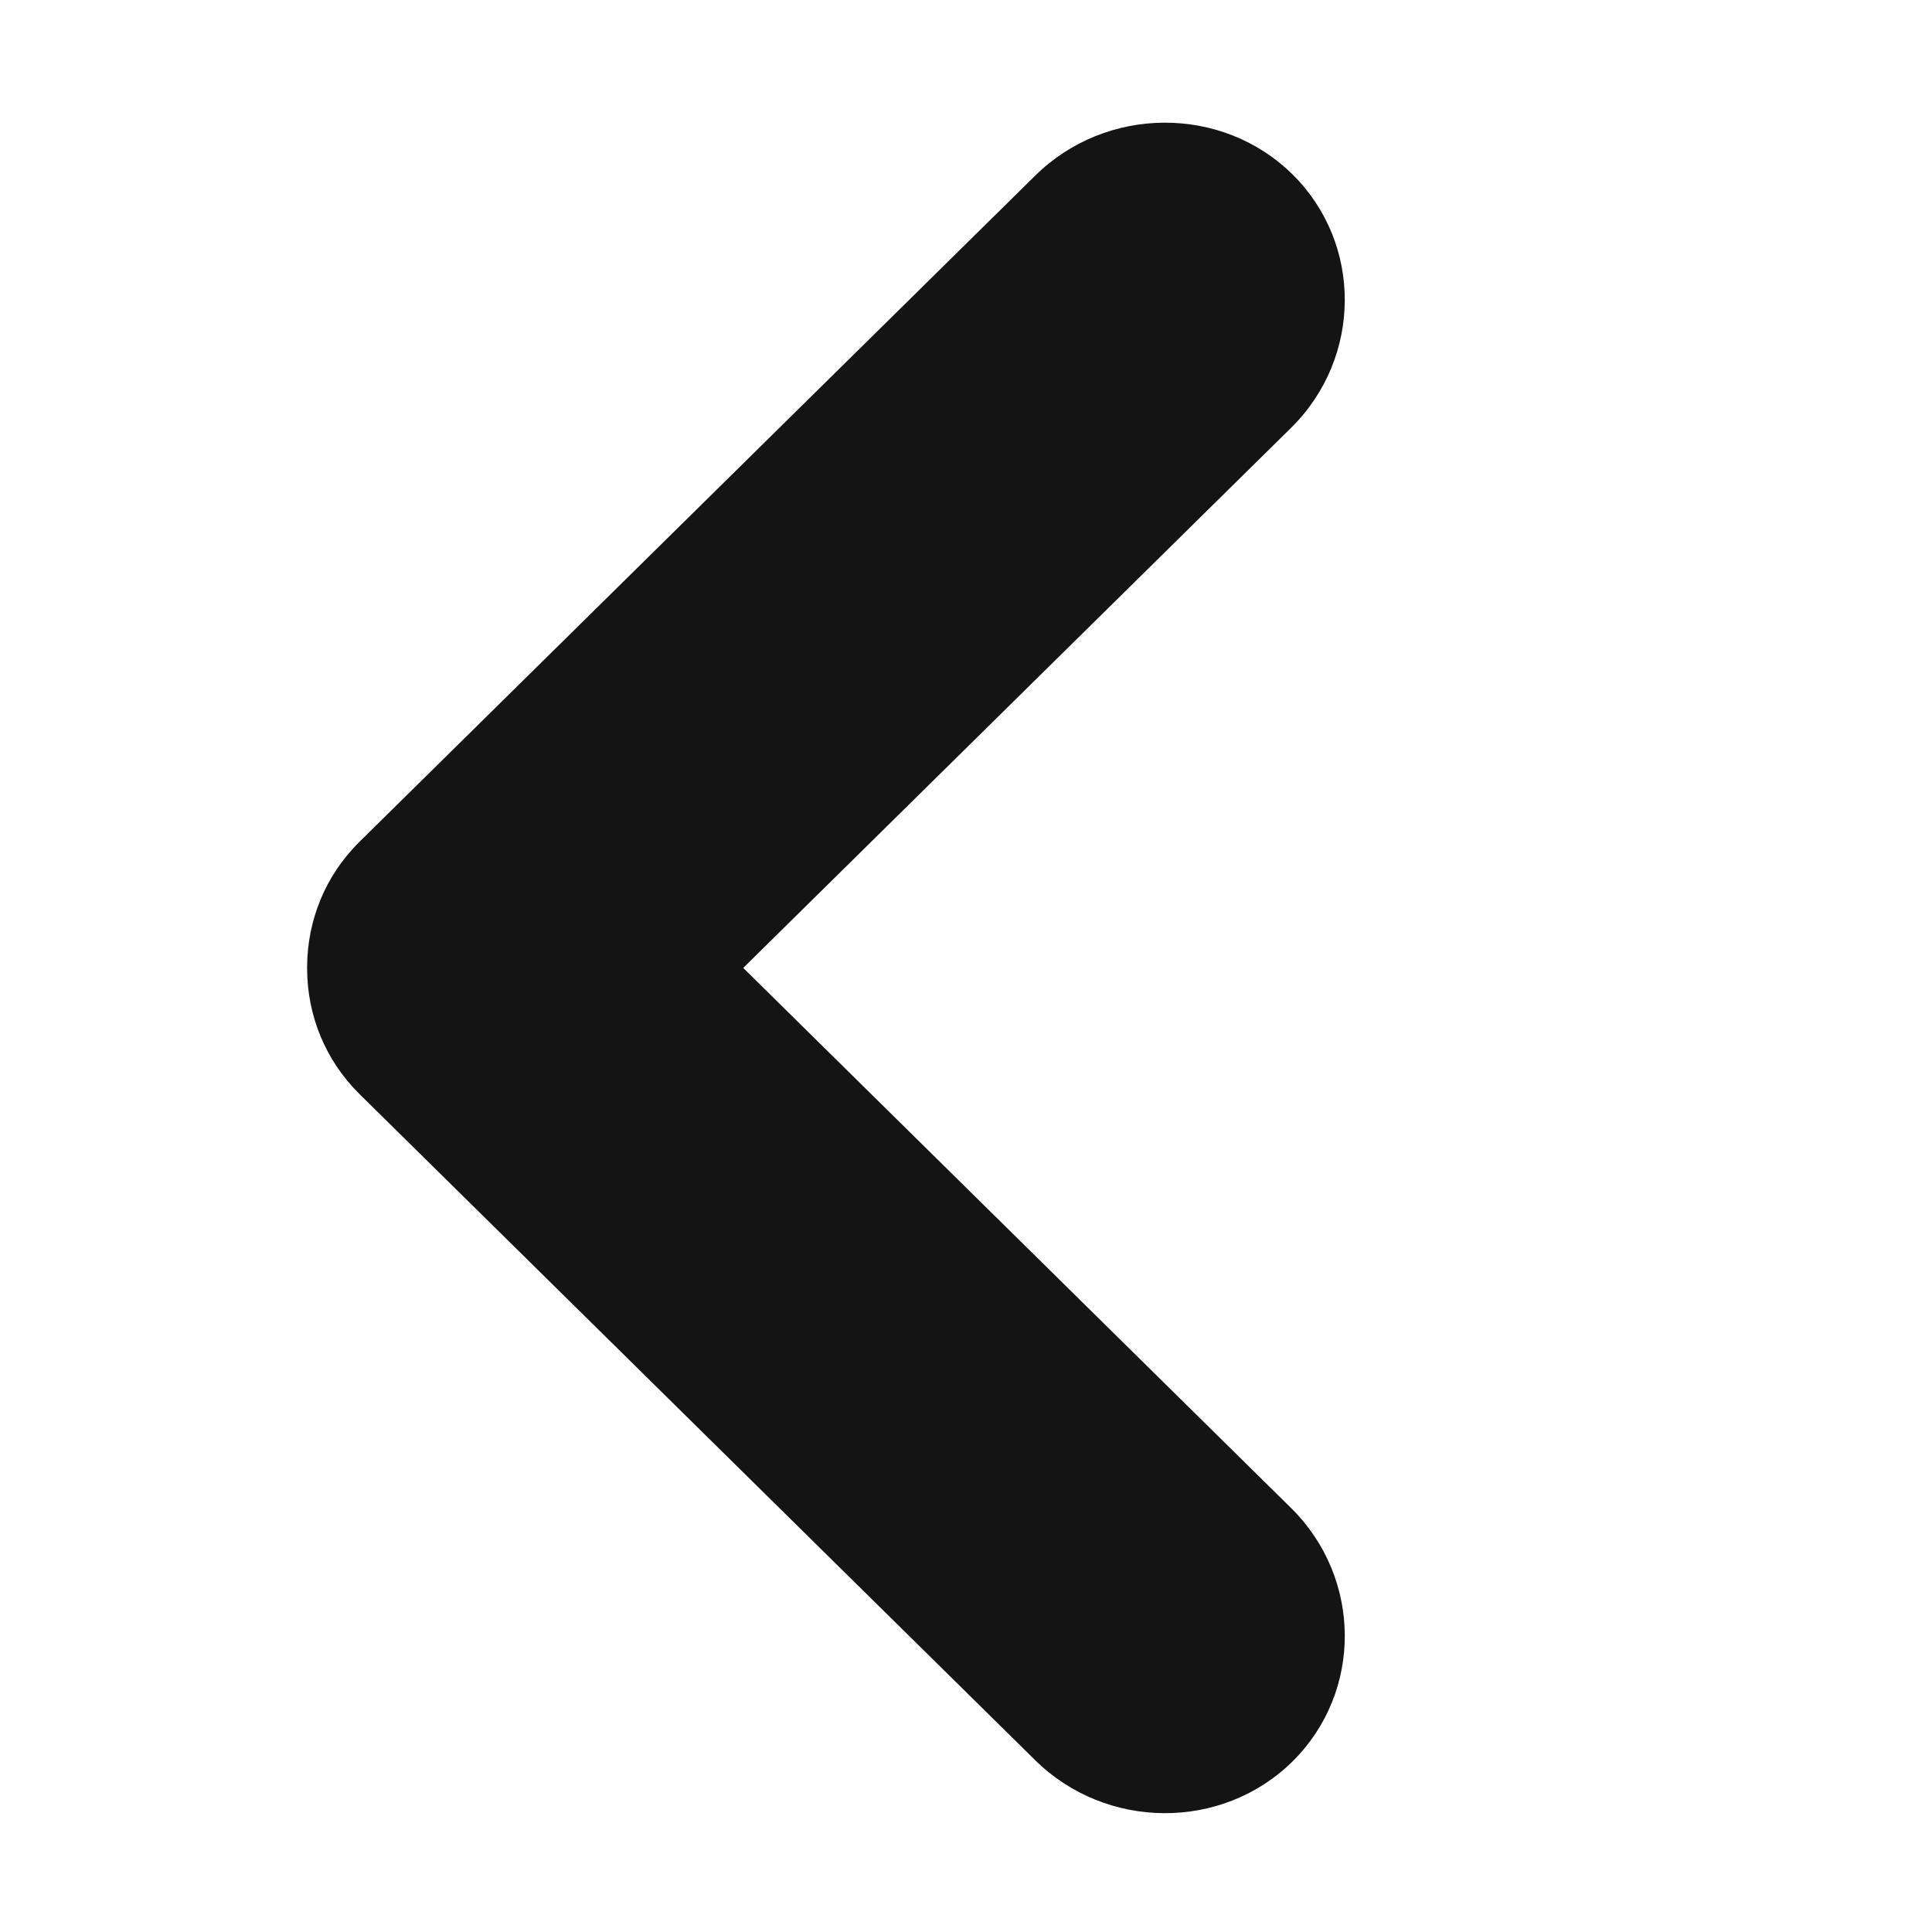
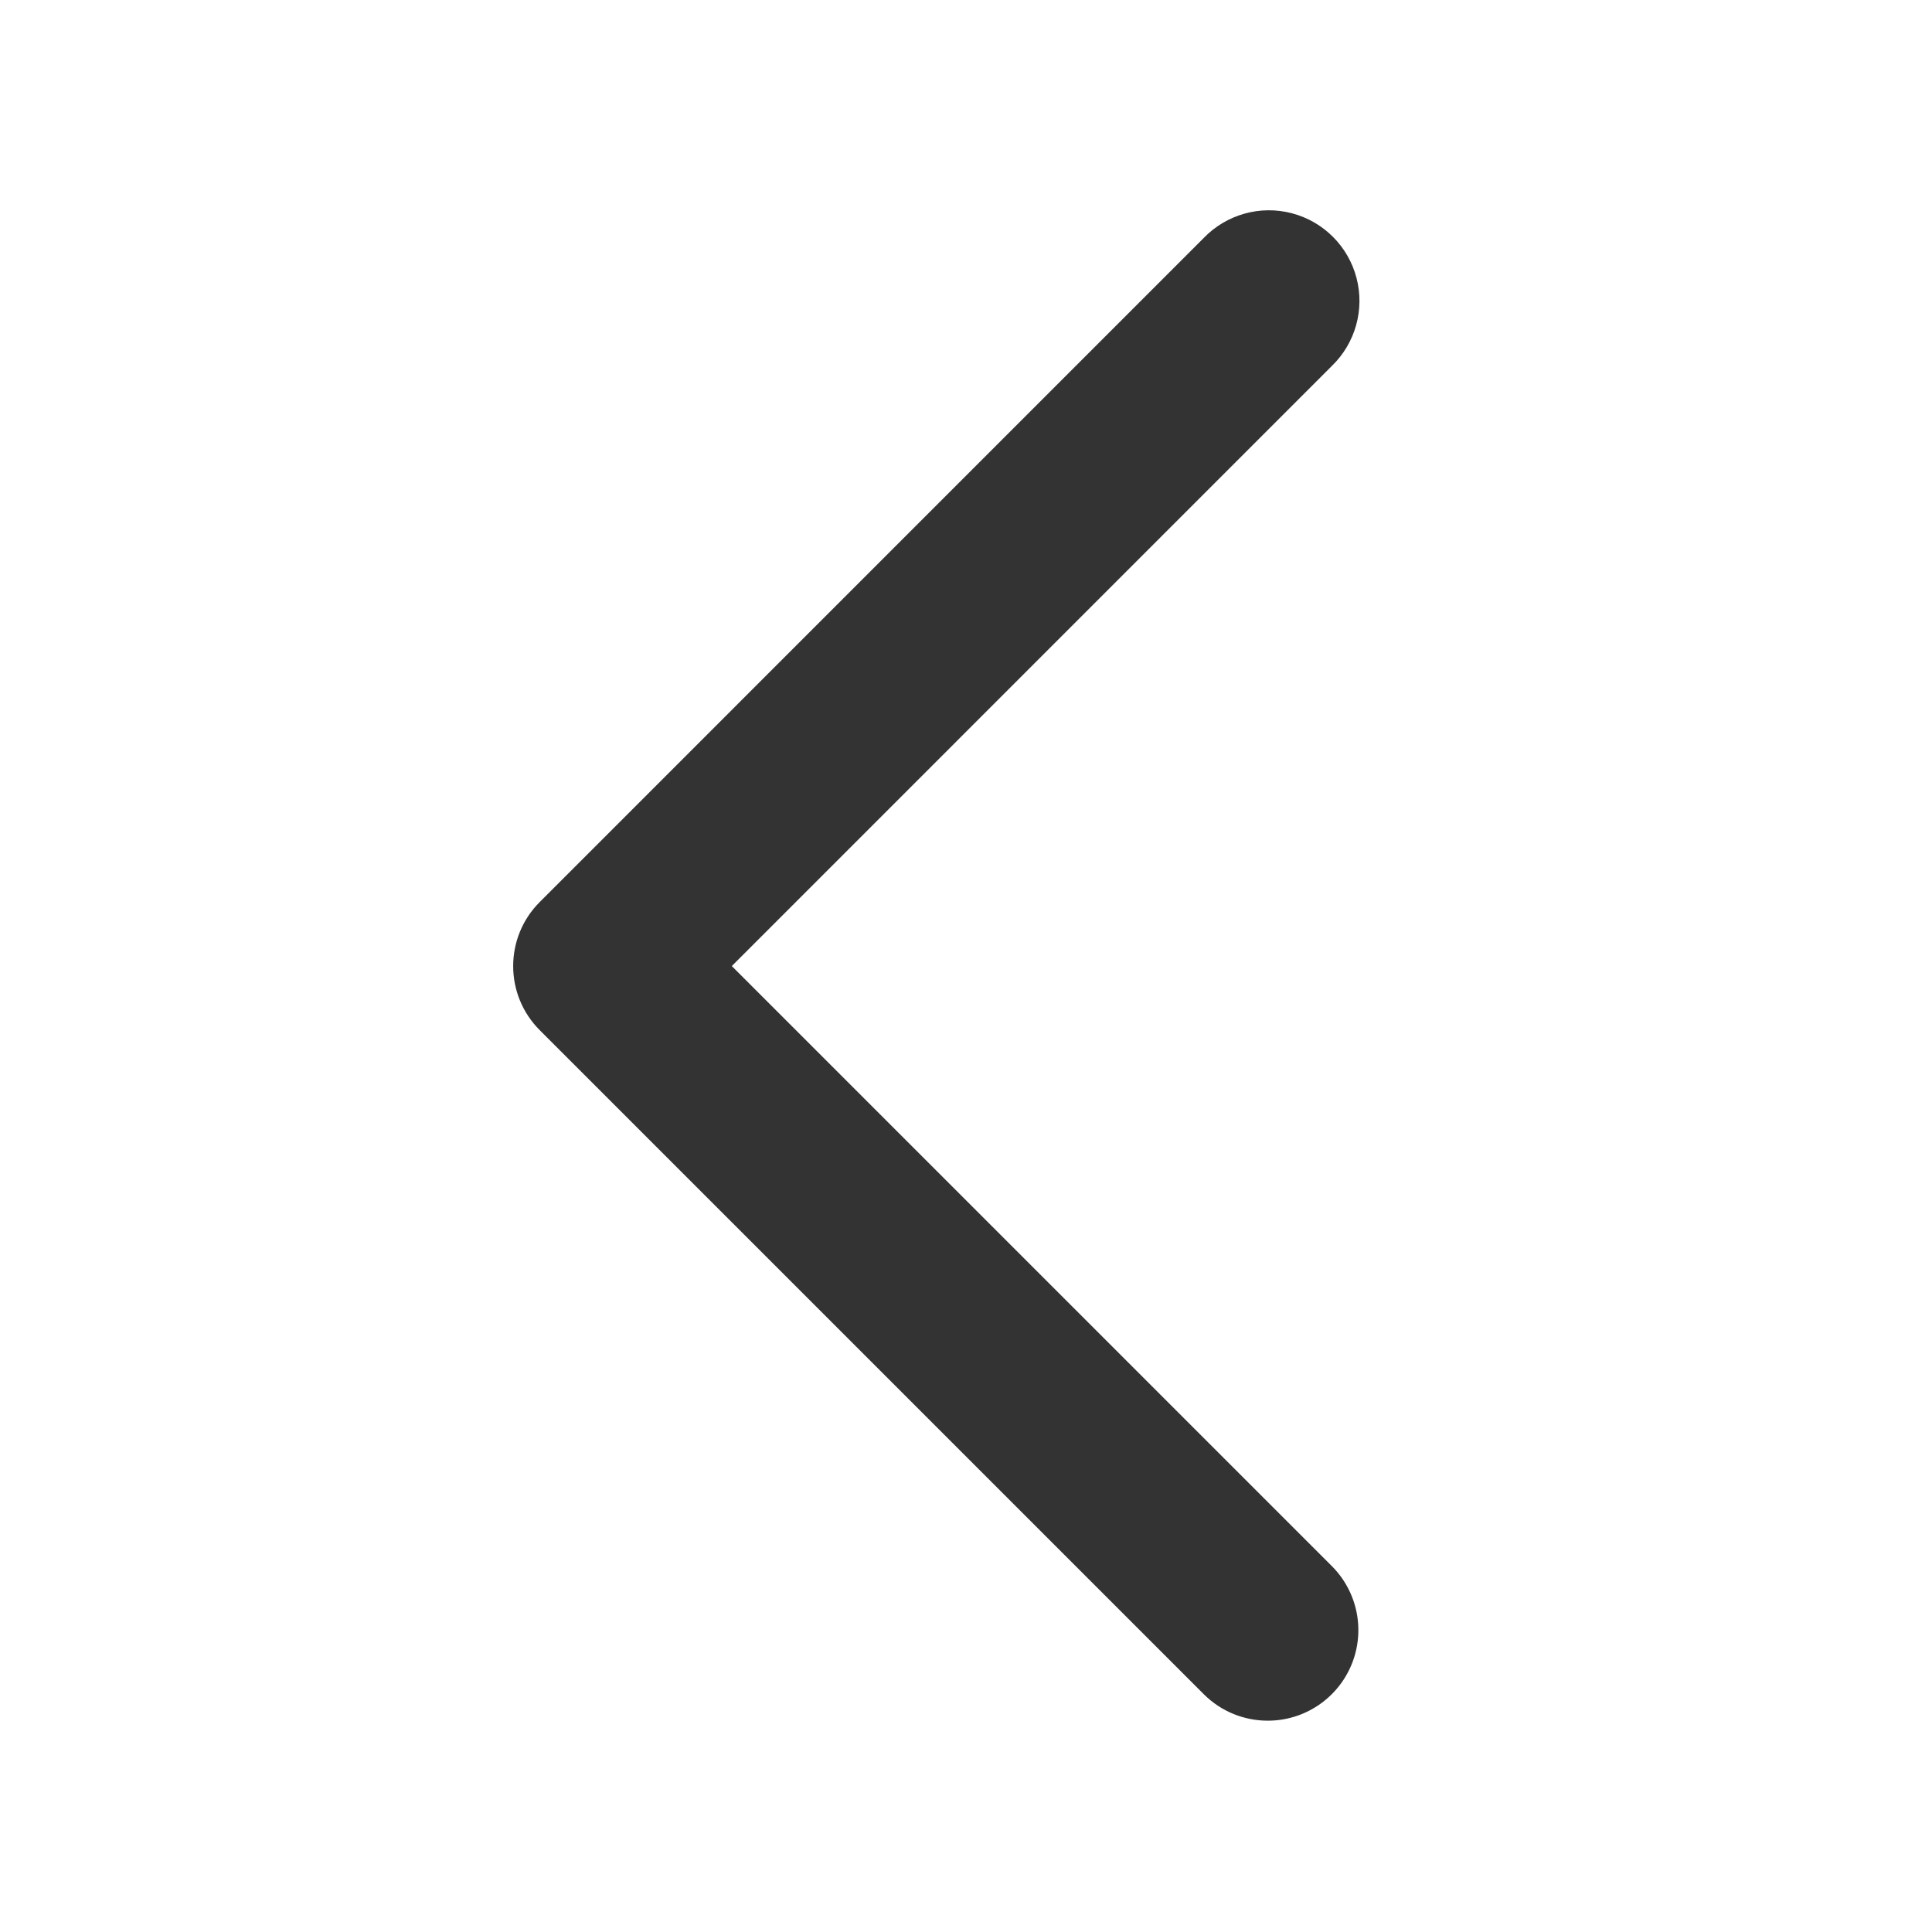
- <svg xmlns="http://www.w3.org/2000/svg" t="1720532302633" class="icon" viewBox="0 0 1024 1024" version="1.1" p-id="5302" width="256" height="256">
-   <path d="M684.29 799.276L393.929 513.019 684.29 226.762c37.685-37.153 38.003-97.625 0.707-134.384-37.297-36.758-98.646-36.435-136.331 0.718l-357.43 352.378c-0.155 0.153-0.297 0.314-0.451 0.468-0.084 0.082-0.172 0.157-0.256 0.239-18.357 18.092-27.581 41.929-27.743 65.902-0.004 0.311-0.017 0.623-0.018 0.934 0.001 0.316 0.014 0.632 0.018 0.948 0.165 23.97 9.389 47.803 27.743 65.892 0.083 0.082 0.171 0.157 0.255 0.239 0.154 0.154 0.296 0.315 0.452 0.468l357.43 352.378c37.685 37.153 99.034 37.476 136.331 0.718 37.297-36.758 36.979-97.231-0.707-134.384z" fill="#141414" p-id="5303" />
+ <svg xmlns="http://www.w3.org/2000/svg" t="1720576552649" class="icon" viewBox="0 0 1024 1024" version="1.1" p-id="3937" width="256" height="256">
+   <path d="M671.968 912c-12.288 0-24.576-4.672-33.952-14.048L286.048 545.984a48 48 0 0 1 0-67.872l351.968-352a48 48 0 1 1 67.872 67.872L387.872 512.032l318.016 318.016A48 48 0 0 1 671.968 912z" fill="#333333" p-id="3938" />
</svg>
